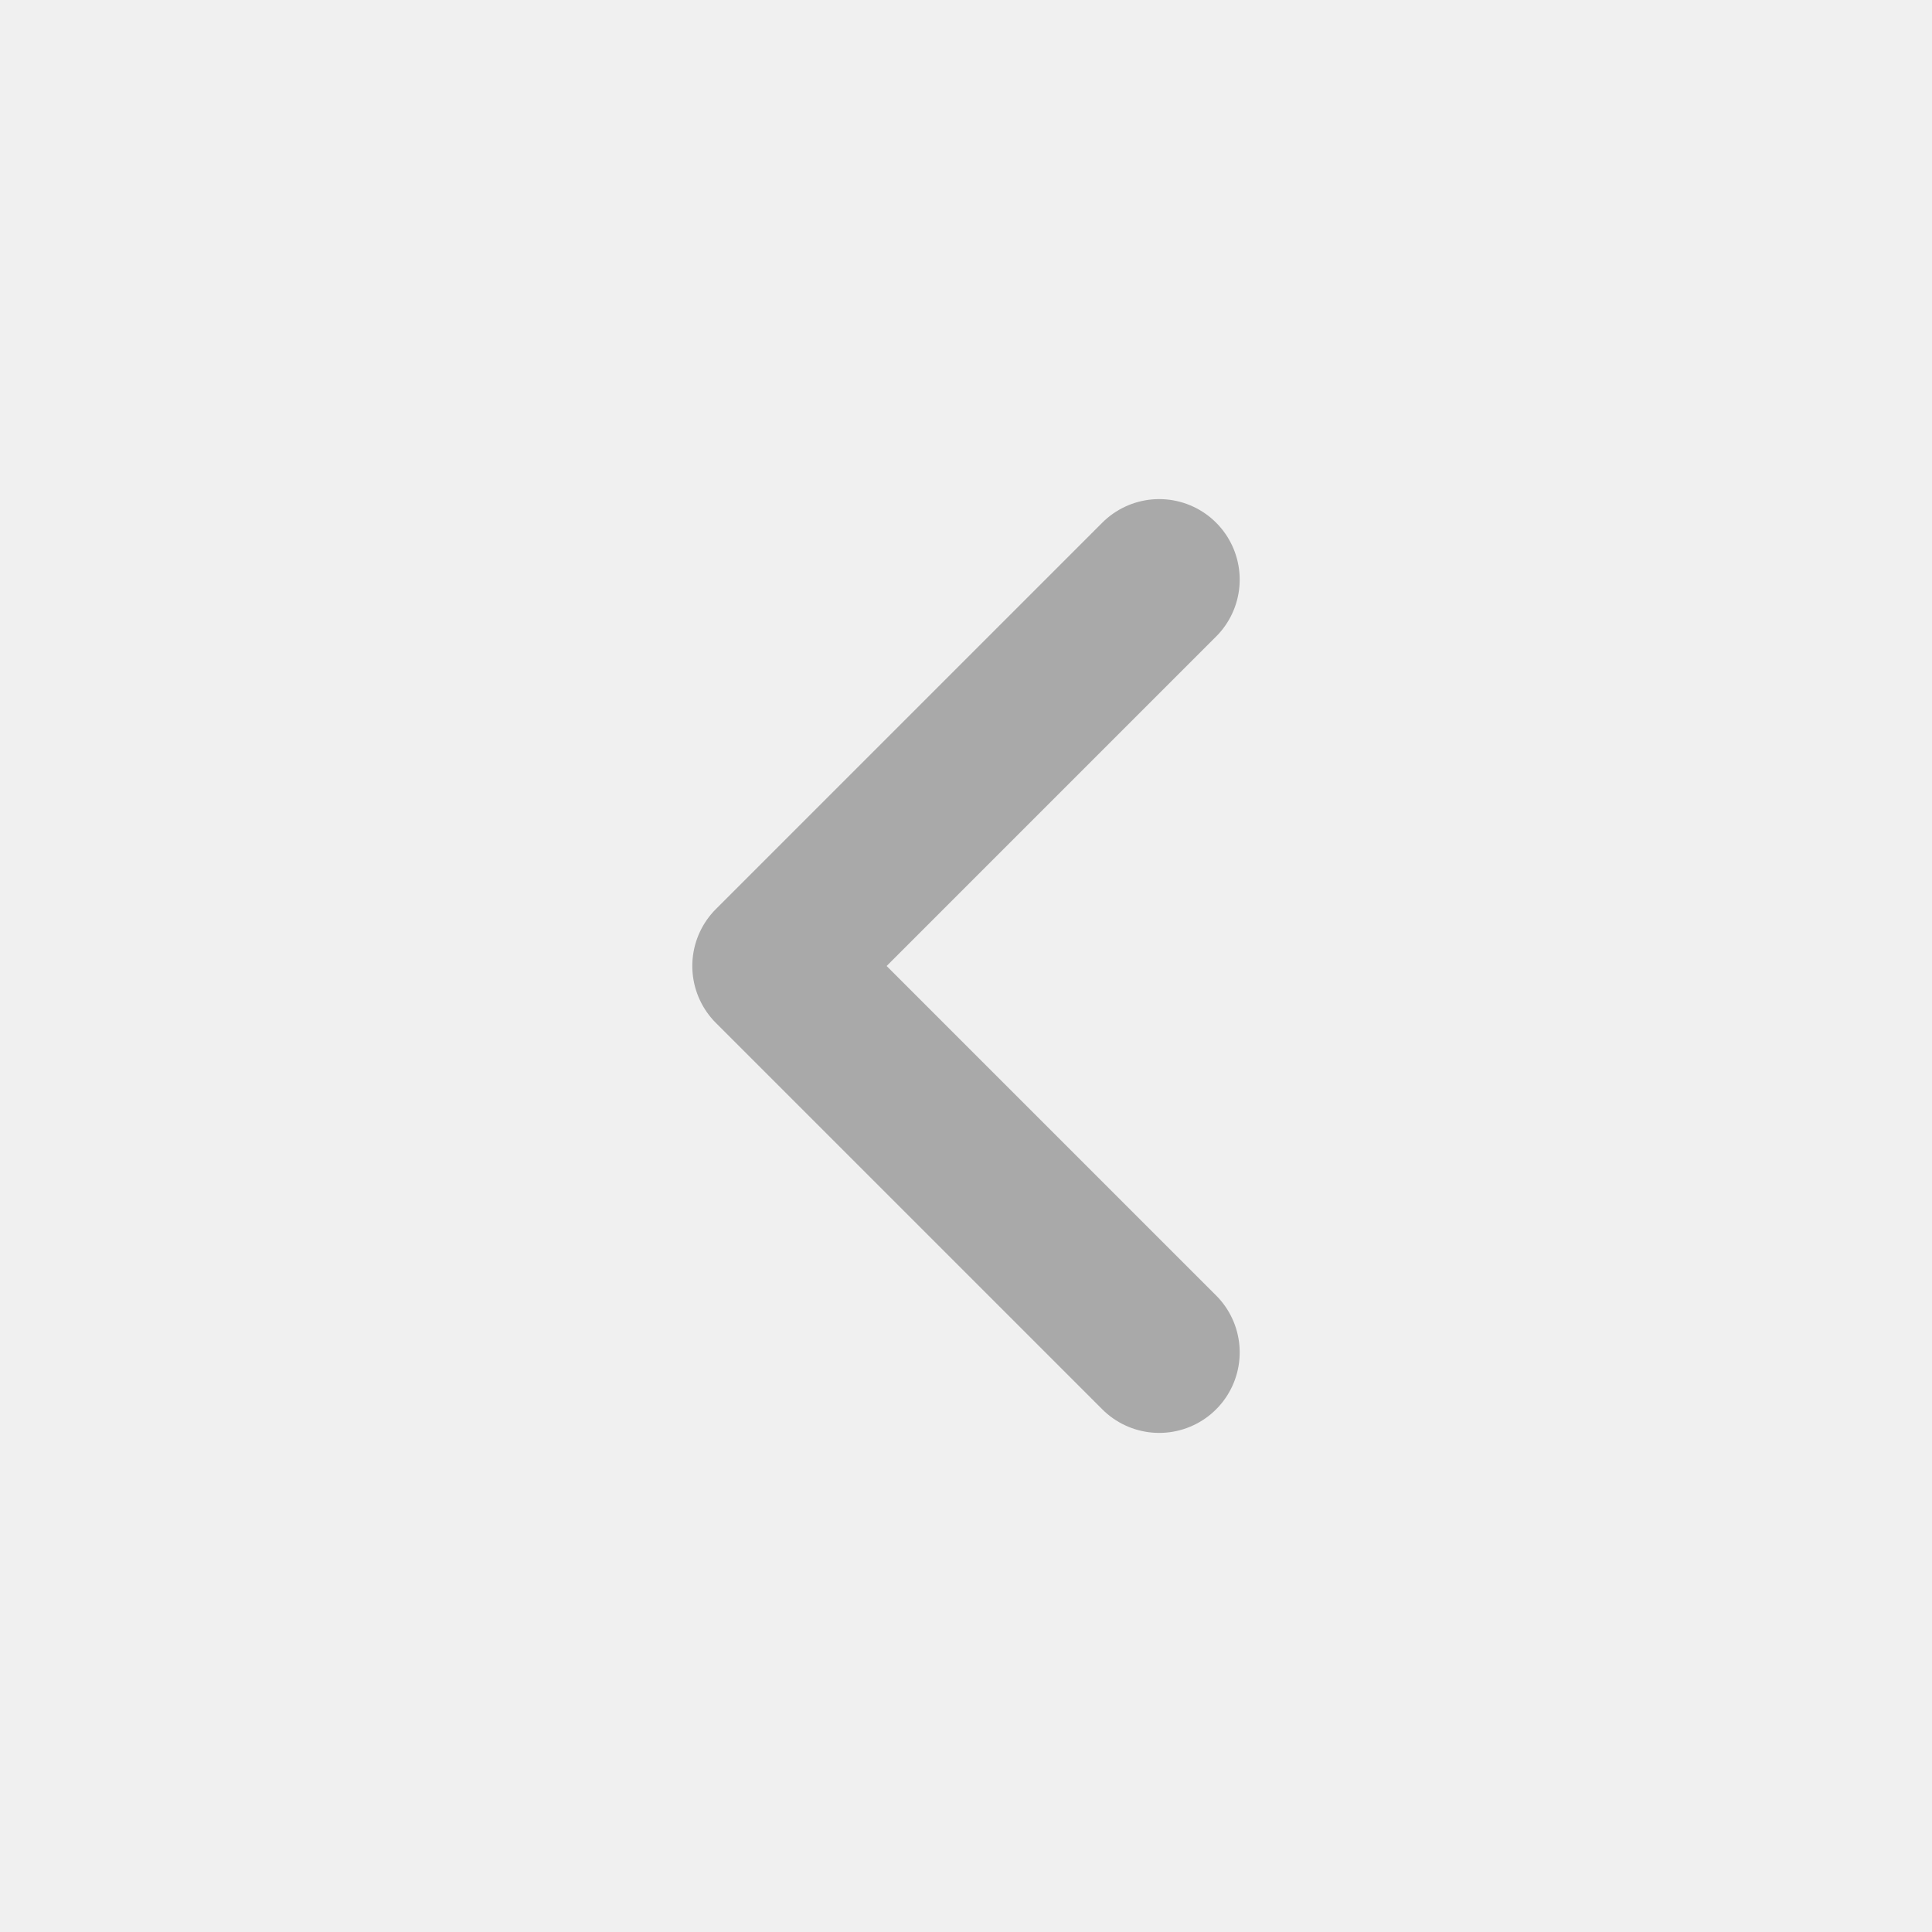
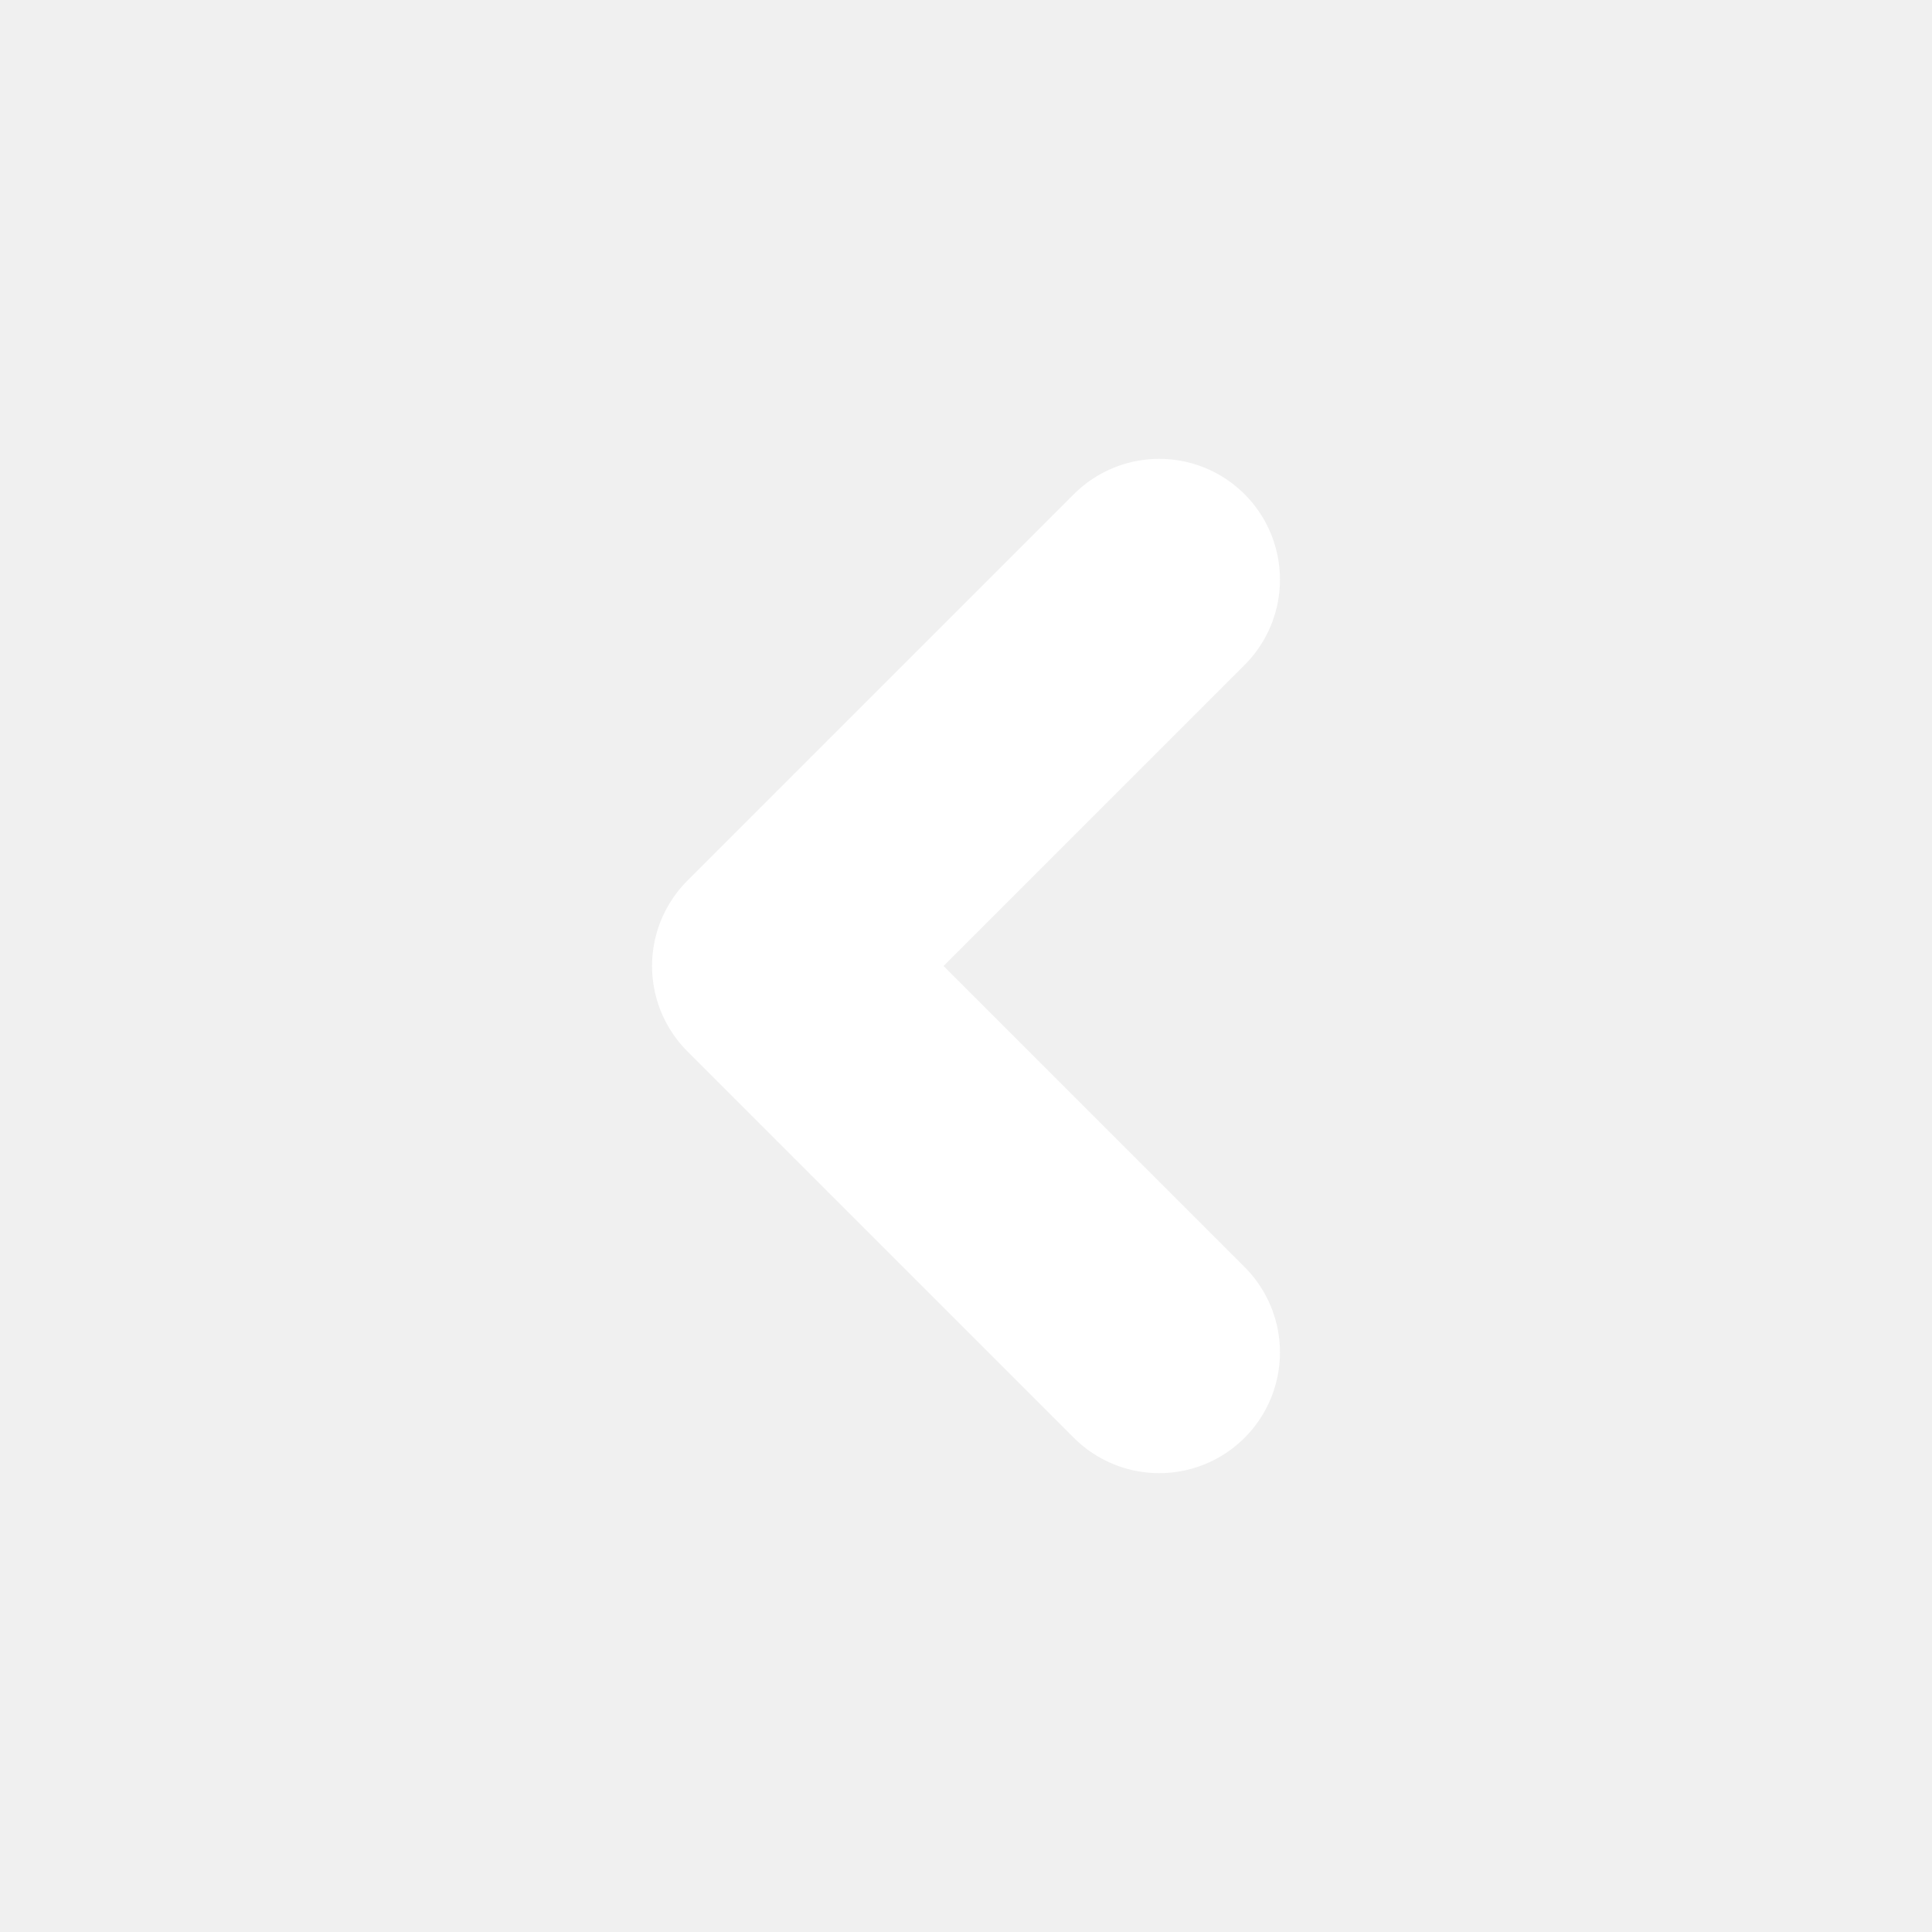
<svg xmlns="http://www.w3.org/2000/svg" width="24" height="24" viewBox="0 0 24 24" fill="none">
-   <path d="M14.4 16.8L9.6 12L14.4 7.2" stroke="darkgray" stroke-width="2" stroke-linecap="round" stroke-linejoin="round" />
+   <path d="M14.4 16.8L9.6 12L14.4 7.2" stroke="white" stroke-width="3" stroke-linecap="round" stroke-linejoin="round" />
</svg>
